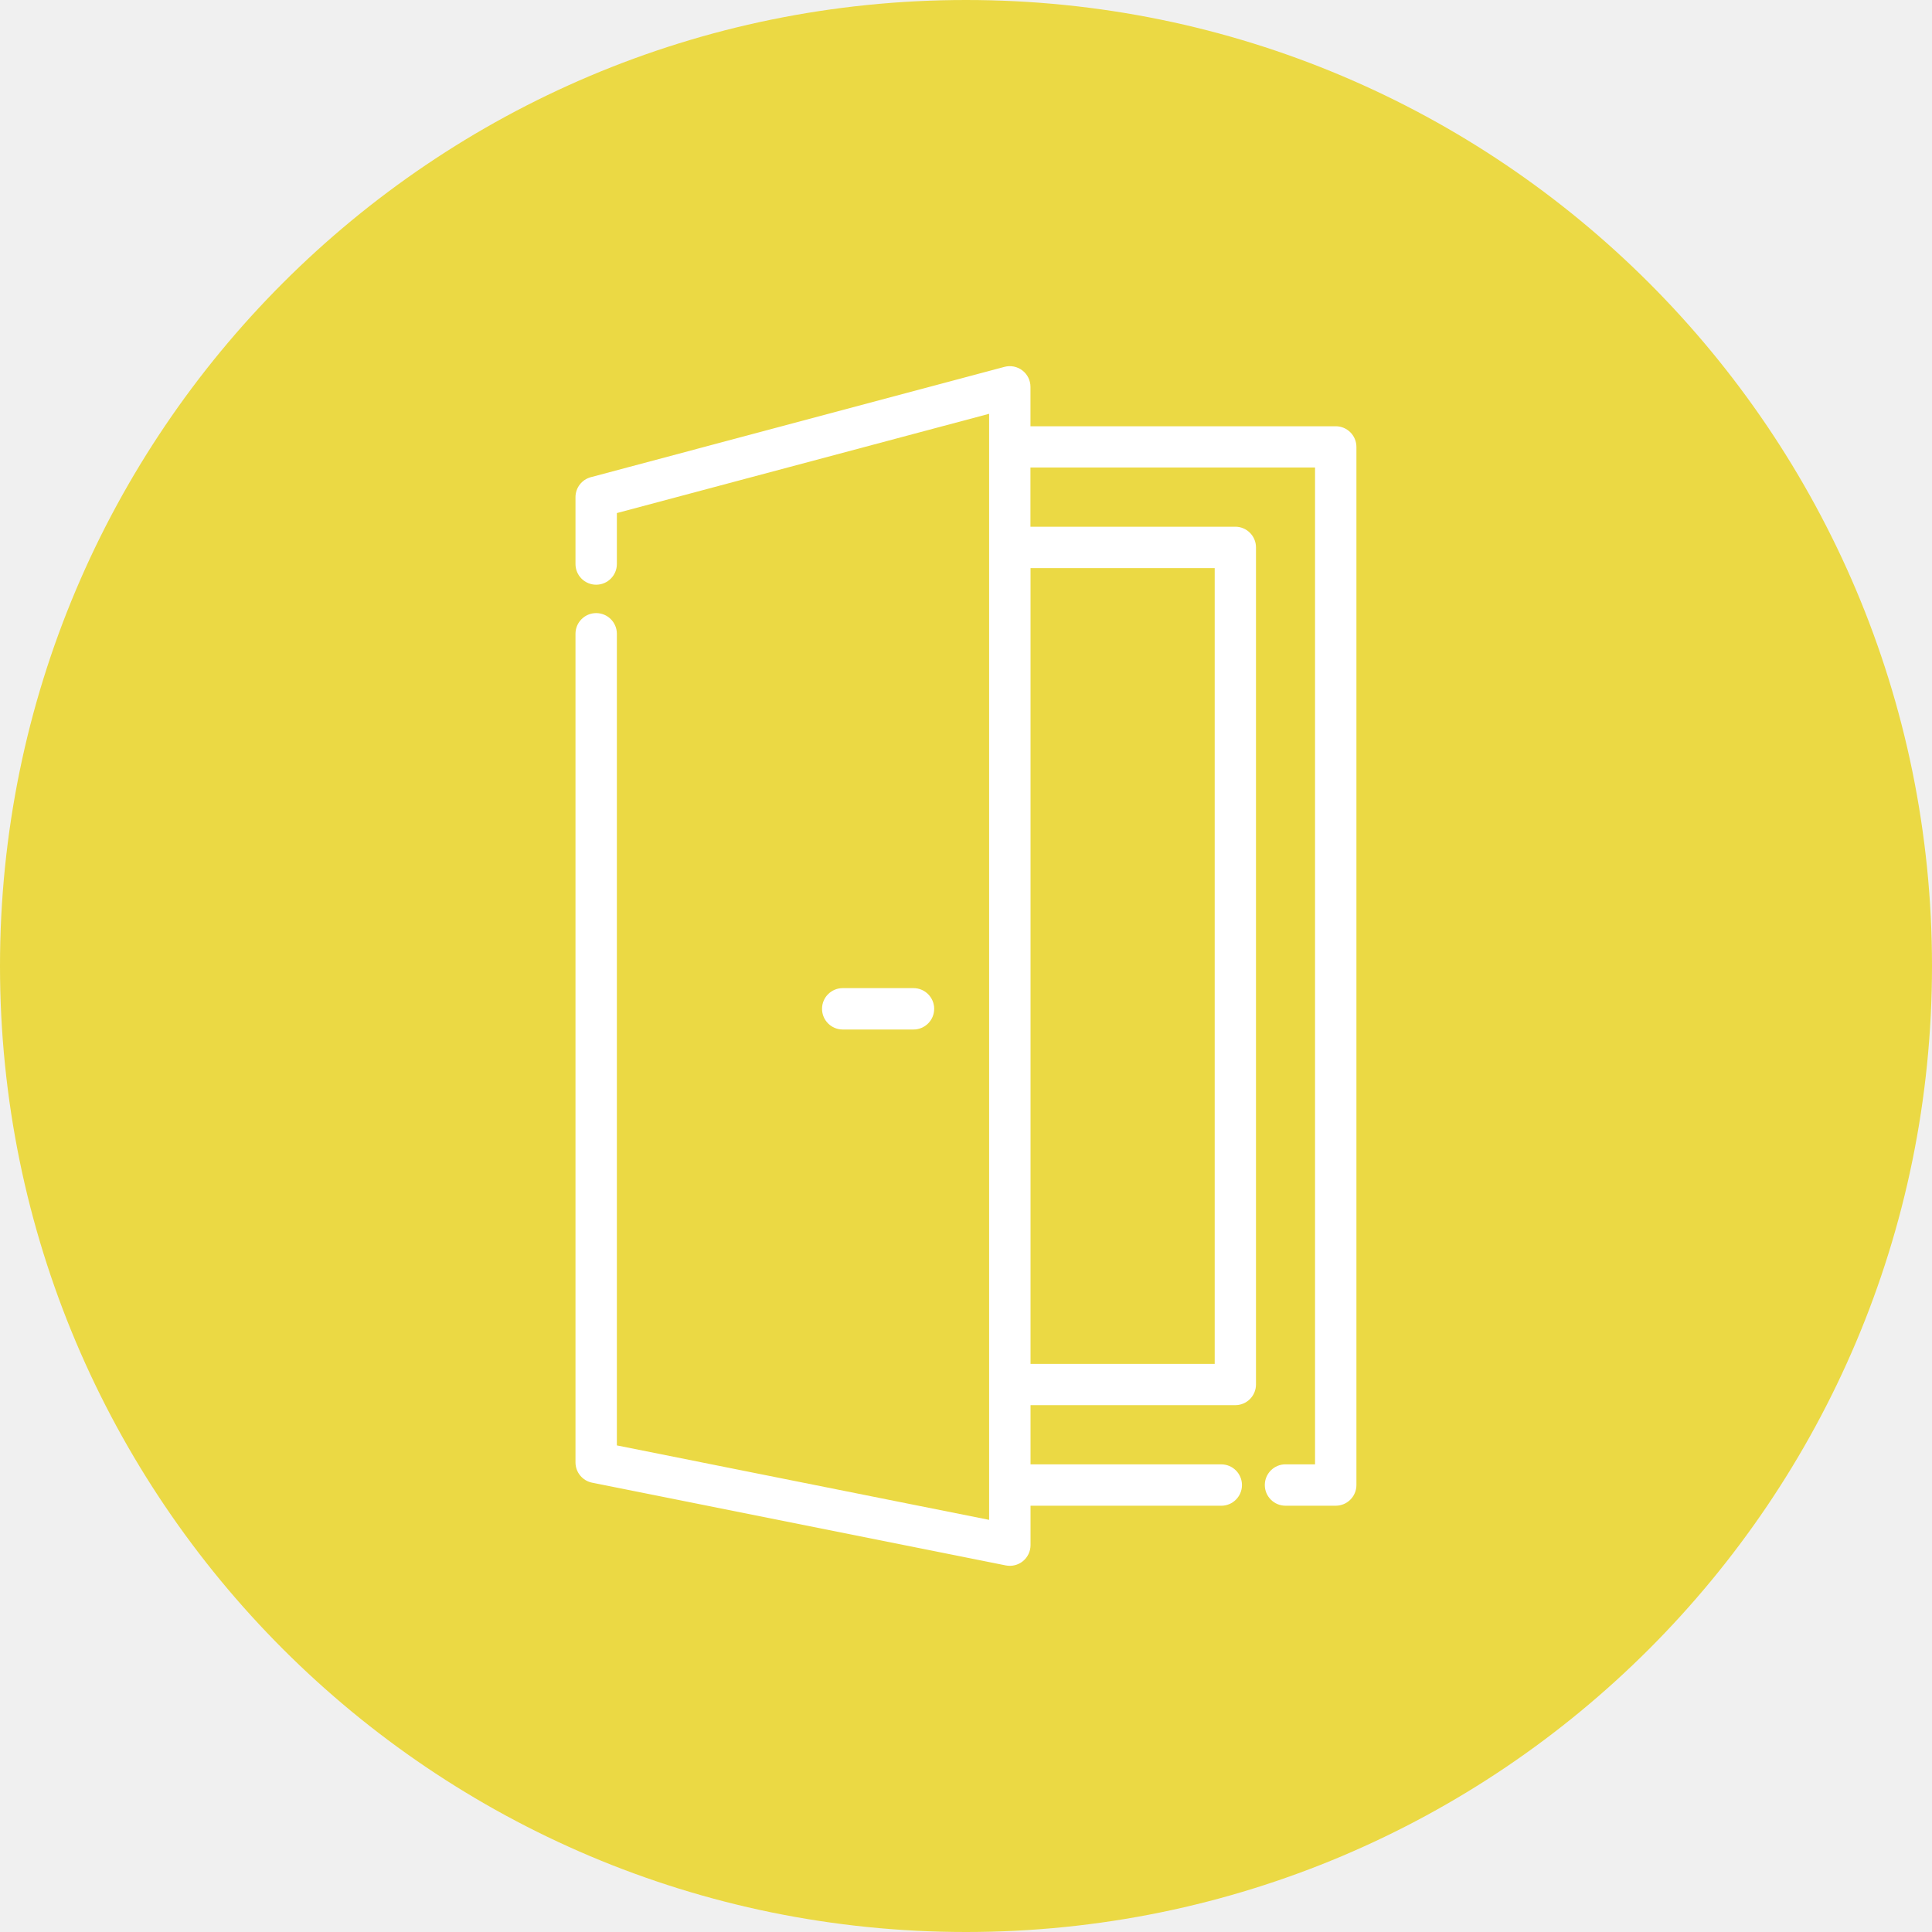
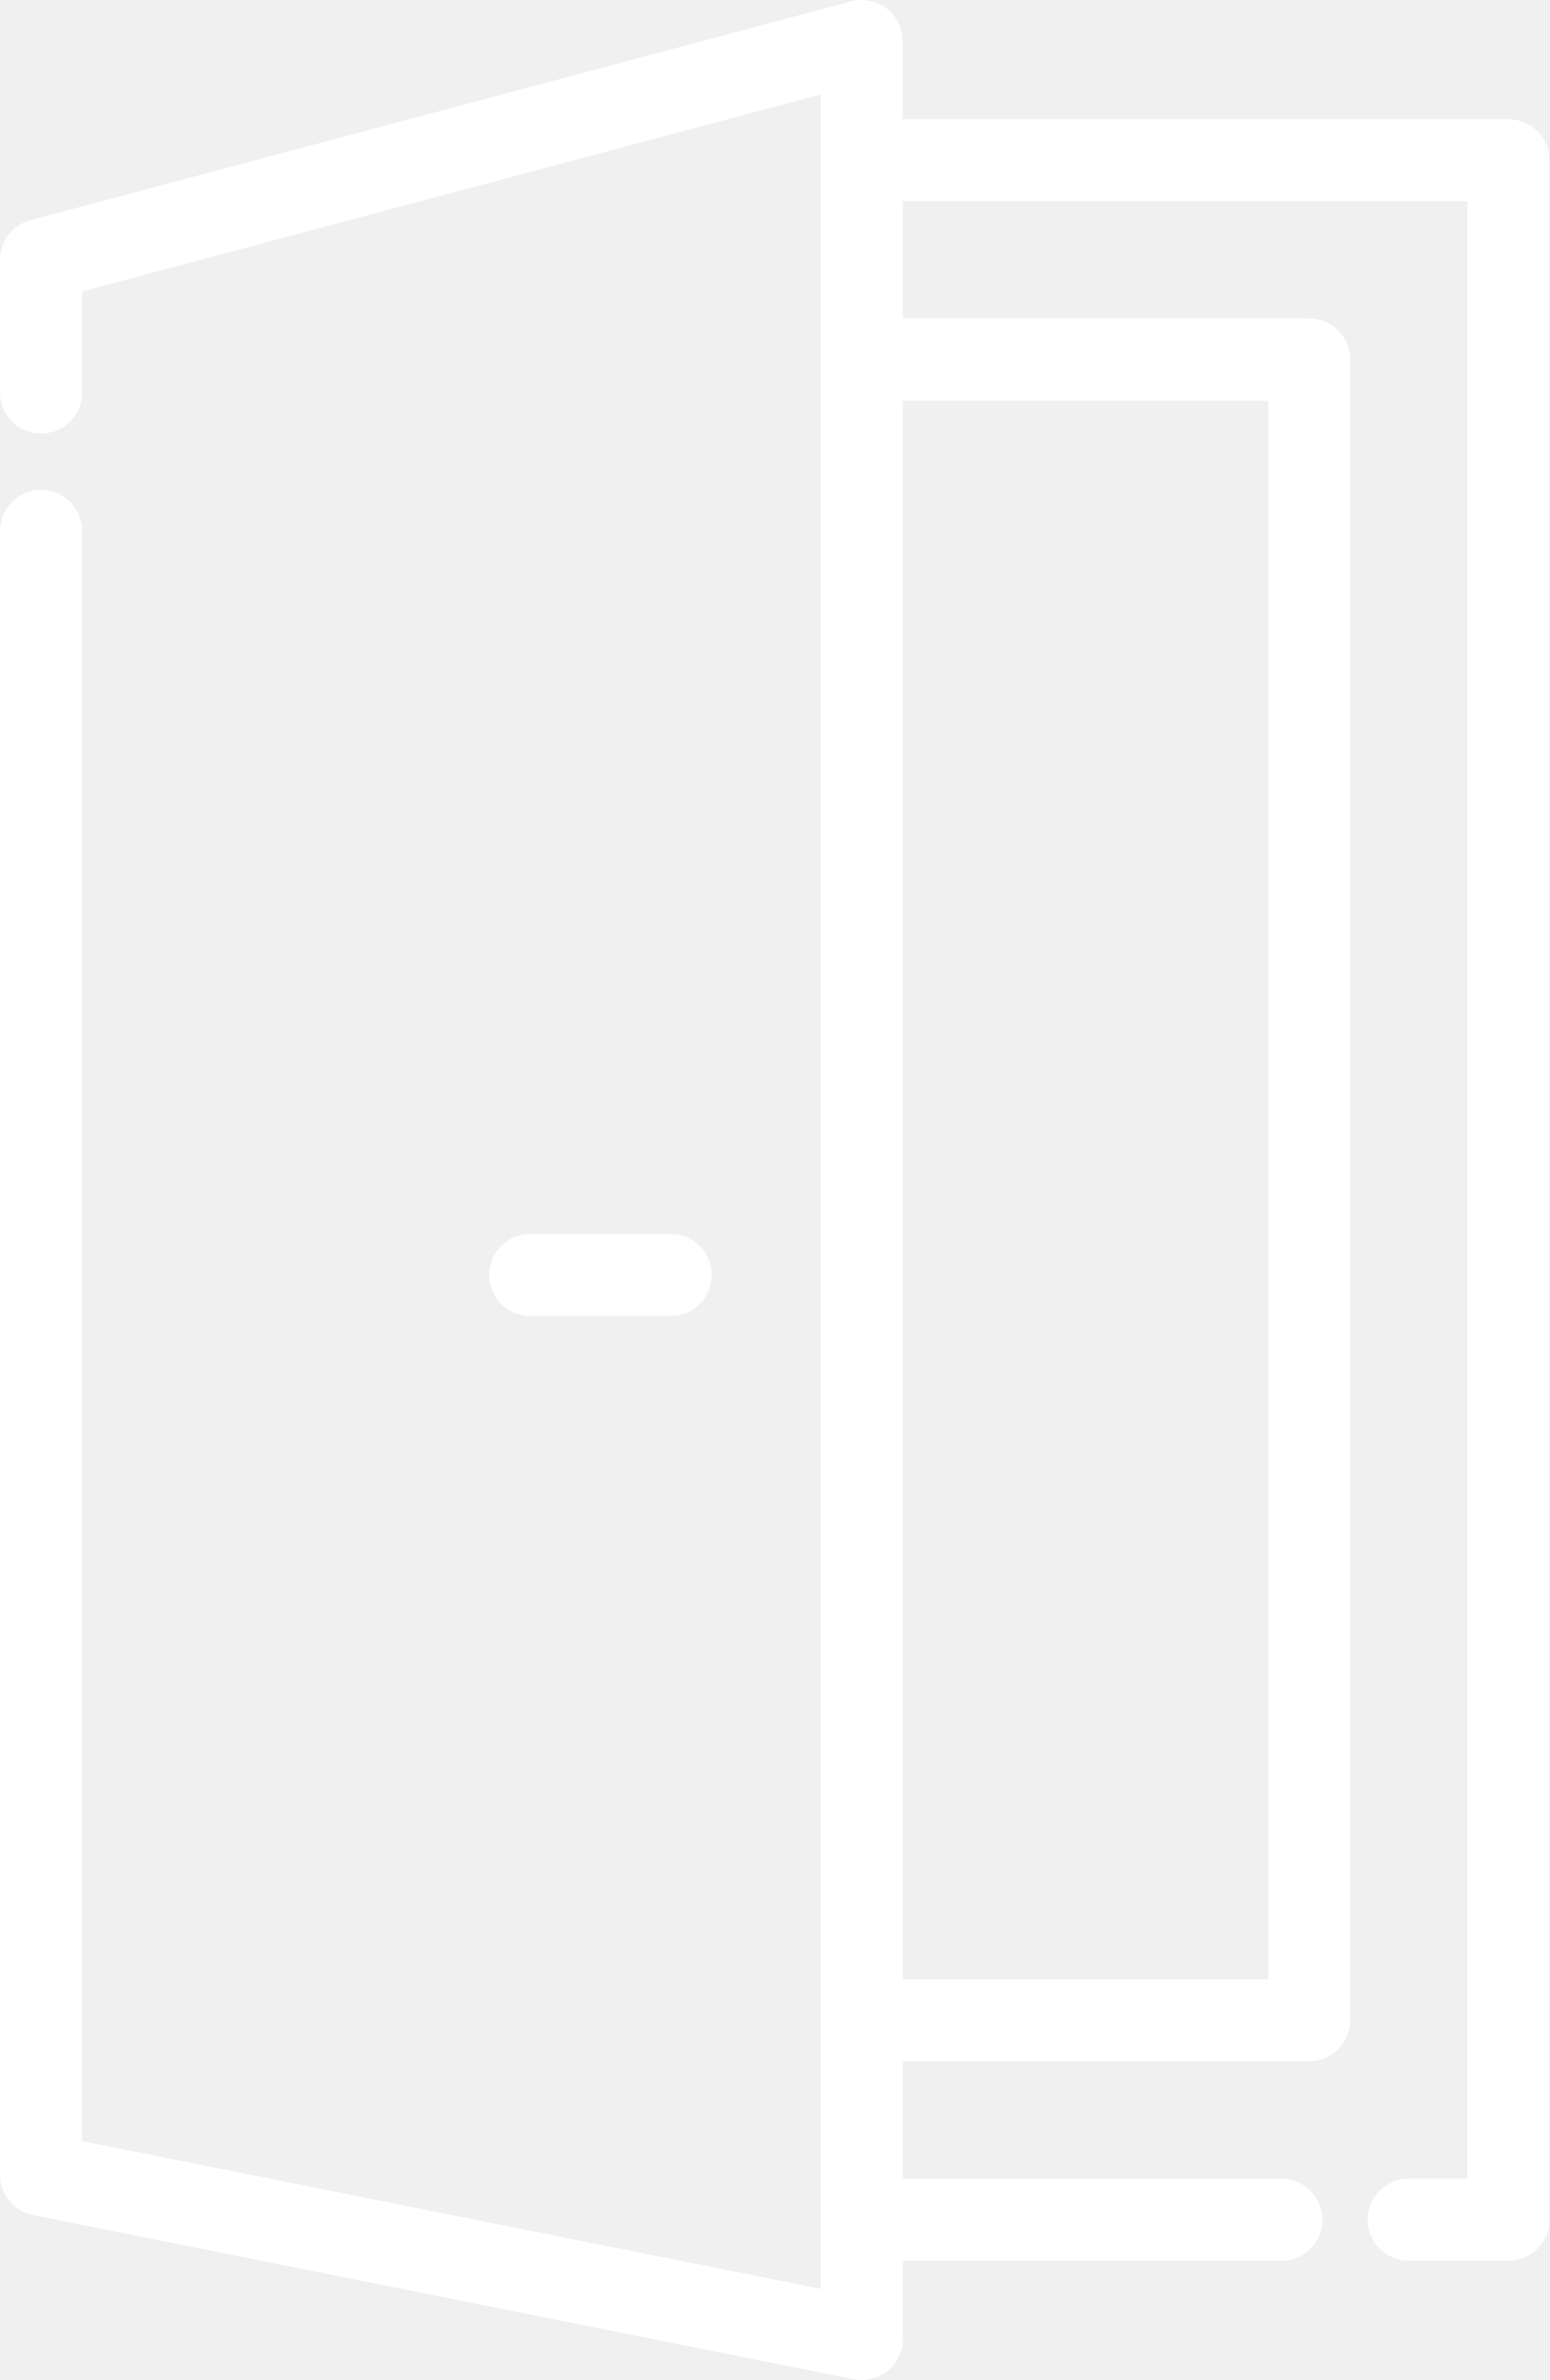
- <svg xmlns="http://www.w3.org/2000/svg" width="62" height="62" viewBox="0 0 62 62">
-   <g id="Group_778" data-name="Group 778" transform="translate(-524 -653)">
-     <circle id="Ellipse_63" data-name="Ellipse 63" cx="31" cy="31" r="31" transform="translate(524 653)" fill="#ebd944" />
-     <g id="Group_239" data-name="Group 239">
-       <g id="Group_238" data-name="Group 238" transform="translate(453.142 664.751)">
-         <g id="Group_235" data-name="Group 235" transform="translate(97.238 19.959)">
-           <g id="Group_234" data-name="Group 234" transform="translate(0)">
-             <path id="Path_4928" data-name="Path 4928" d="M197.484,265.452h-2.271a.664.664,0,0,0,0,1.328h2.271a.664.664,0,0,0,0-1.328Z" transform="translate(-194.549 -265.452)" fill="#fff" />
-           </g>
+ <svg xmlns="http://www.w3.org/2000/svg" width="25.065" height="38.498" viewBox="0 0 25.065 38.498">
+   <g id="Group_239" data-name="Group 239" transform="translate(-542.468 -664.751)">
+     <g id="Group_238" data-name="Group 238" transform="translate(453.142 664.751)">
+       <g id="Group_235" data-name="Group 235" transform="translate(97.238 19.959)">
+         <g id="Group_234" data-name="Group 234" transform="translate(0)">
+           <path id="Path_4928" data-name="Path 4928" d="M197.484,265.452h-2.271a.664.664,0,0,0,0,1.328h2.271a.664.664,0,0,0,0-1.328Z" transform="translate(-194.549 -265.452)" fill="#fff" />
        </g>
-         <g id="Group_237" data-name="Group 237" transform="translate(89.326 0)">
-           <g id="Group_236" data-name="Group 236" transform="translate(0 0)">
-             <path id="Path_4929" data-name="Path 4929" d="M113.727,1.928h-9.8V.664a.664.664,0,0,0-.835-.642L89.819,3.562a.664.664,0,0,0-.493.642V6.349a.664.664,0,0,0,1.328,0V4.714L102.6,1.528V37.023L90.654,34.634V8.588a.664.664,0,0,0-1.328,0V35.179a.664.664,0,0,0,.534.651l13.275,2.655a.664.664,0,0,0,.794-.651V36.57h6.121a.664.664,0,0,0,0-1.328h-6.121v-1.9H110.5a.664.664,0,0,0,.664-.664V5.816a.664.664,0,0,0-.664-.664h-6.574v-1.9h9.133V35.241h-.948a.664.664,0,1,0,0,1.328h1.612a.664.664,0,0,0,.664-.664V2.592A.664.664,0,0,0,113.727,1.928ZM109.839,6.48V32.018h-5.91V6.48Z" transform="translate(-89.326 0)" fill="#fff" />
-           </g>
+       </g>
+       <g id="Group_237" data-name="Group 237" transform="translate(89.326 0)">
+         <g id="Group_236" data-name="Group 236" transform="translate(0 0)">
+           <path id="Path_4929" data-name="Path 4929" d="M113.727,1.928h-9.8V.664a.664.664,0,0,0-.835-.642L89.819,3.562a.664.664,0,0,0-.493.642V6.349a.664.664,0,0,0,1.328,0V4.714L102.6,1.528V37.023L90.654,34.634V8.588a.664.664,0,0,0-1.328,0V35.179a.664.664,0,0,0,.534.651l13.275,2.655a.664.664,0,0,0,.794-.651V36.57h6.121a.664.664,0,0,0,0-1.328h-6.121v-1.9H110.5a.664.664,0,0,0,.664-.664V5.816a.664.664,0,0,0-.664-.664h-6.574v-1.9h9.133V35.241h-.948a.664.664,0,1,0,0,1.328h1.612a.664.664,0,0,0,.664-.664V2.592A.664.664,0,0,0,113.727,1.928ZM109.839,6.48V32.018h-5.91V6.48Z" transform="translate(-89.326 0)" fill="#fff" />
        </g>
      </g>
    </g>
  </g>
</svg>
